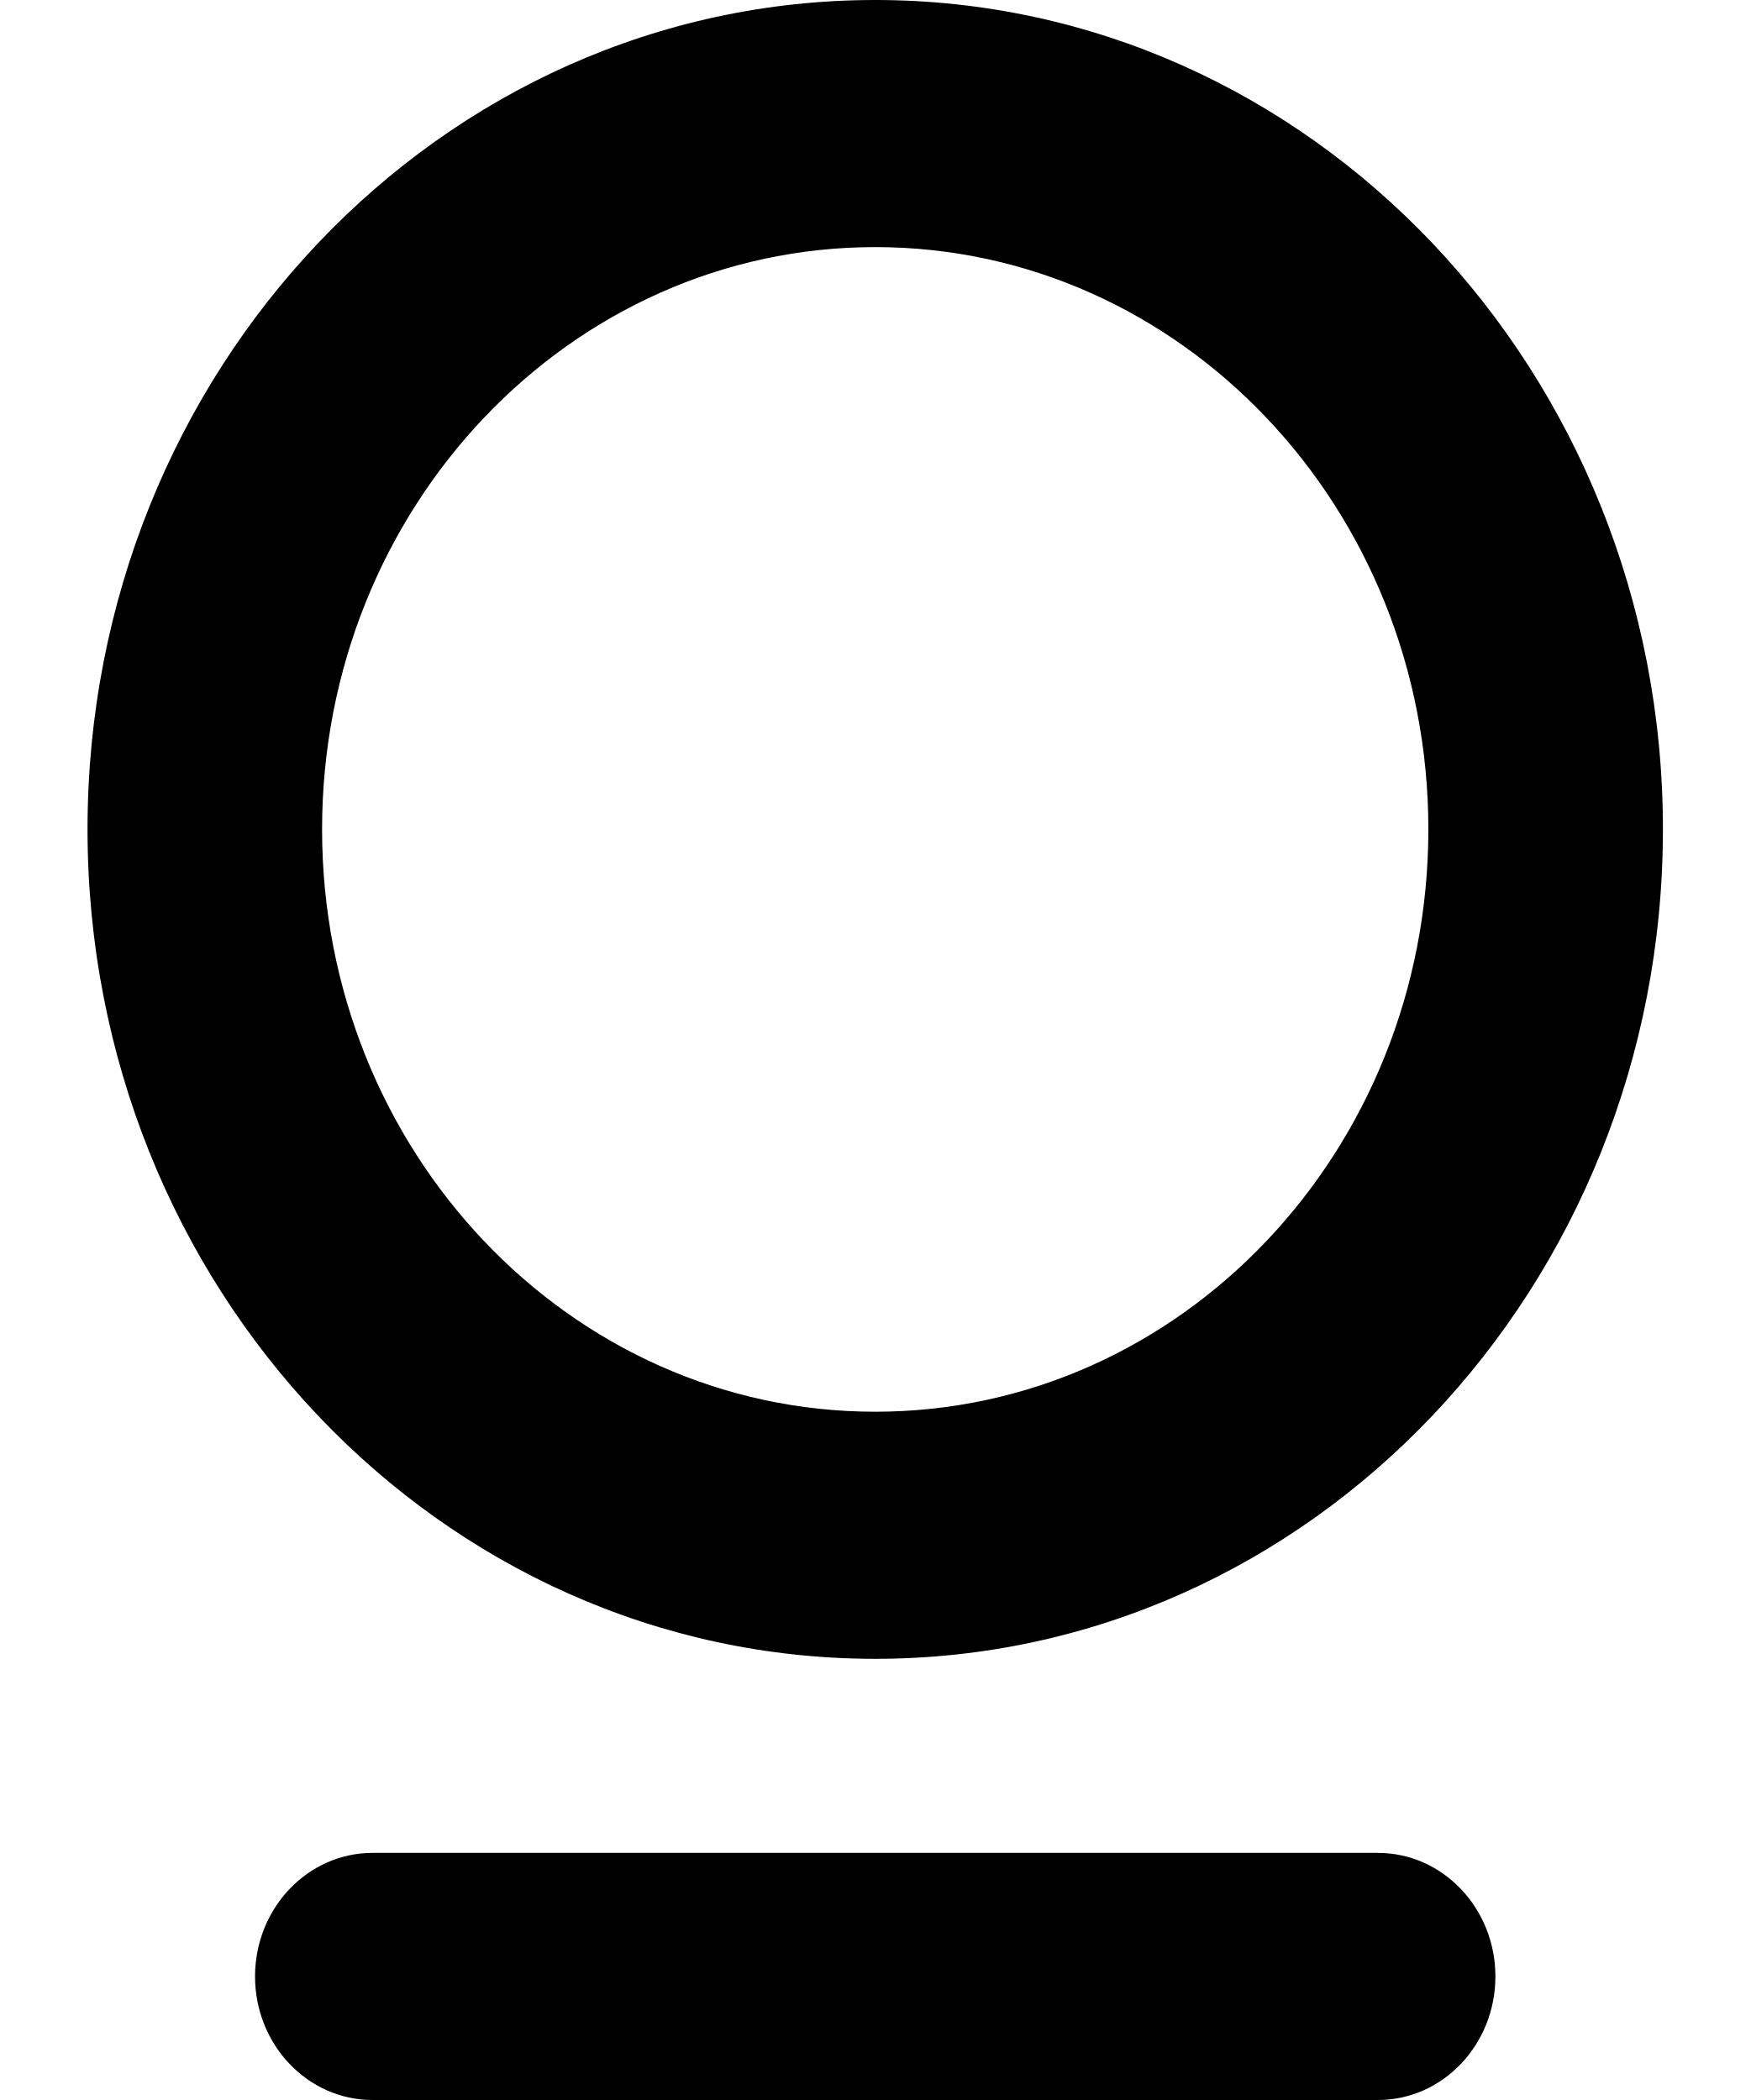
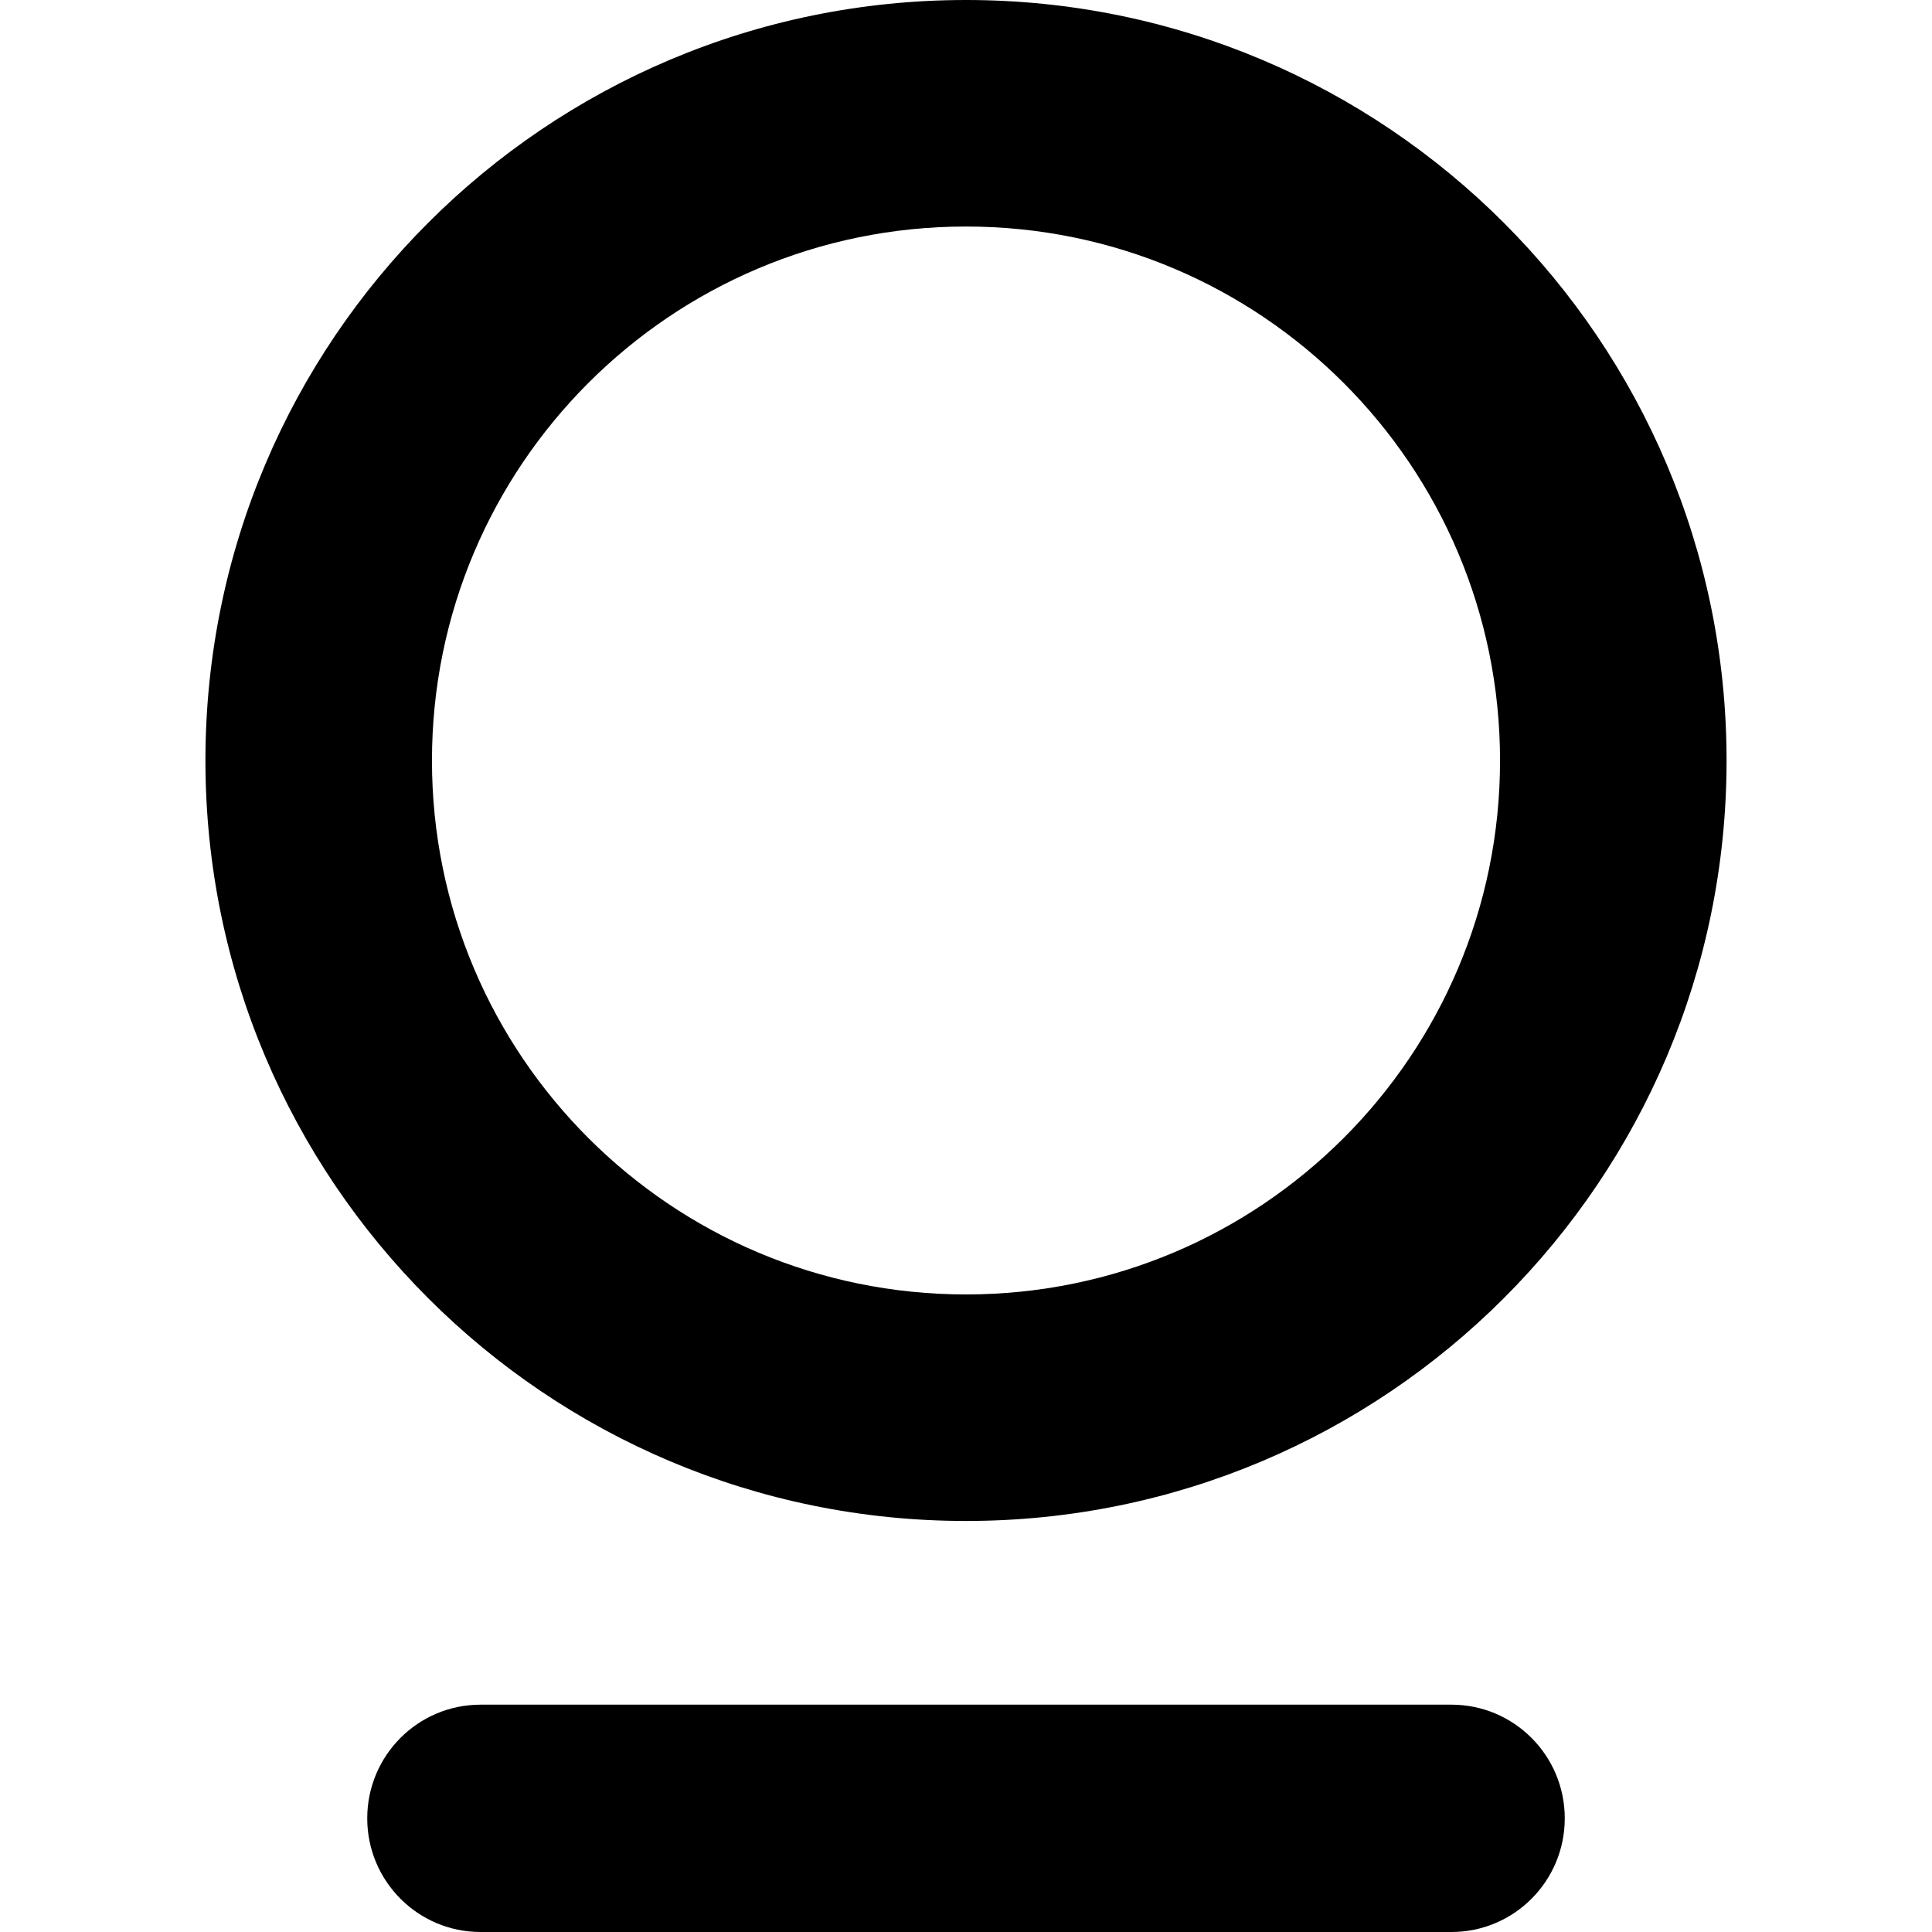
- <svg xmlns="http://www.w3.org/2000/svg" width="10" height="12" viewBox="0 0 10 12">
-   <path fill-rule="evenodd" d="M8.872,10.588 C9.242,10.588 9.543,10.904 9.543,11.294 C9.543,11.684 9.242,12 8.872,12 L3.128,12 C2.758,12 2.457,11.684 2.457,11.294 C2.457,10.904 2.758,10.588 3.128,10.588 L8.872,10.588 Z M6,1.77080572e-14 C8.485,1.77080572e-14 10.5,2.122 10.5,4.739 C10.5,7.357 8.485,9.479 6,9.479 C3.515,9.479 1.5,7.357 1.5,4.739 C1.5,2.122 3.515,1.77080572e-14 6,1.77080572e-14 Z M6,1.412 C4.255,1.412 2.84,2.902 2.84,4.739 C2.84,6.577 4.255,8.067 6,8.067 C7.745,8.067 9.16,6.577 9.16,4.739 C9.16,2.902 7.745,1.412 6,1.412 Z" transform="translate(-1)" />
+ <svg xmlns="http://www.w3.org/2000/svg" width="12" height="12" viewBox="0 0 12 12">
+   <path fill-rule="evenodd" d="M9.015,10.588 C9.404,10.588 9.719,10.904 9.719,11.294 C9.719,11.684 9.404,12 9.015,12 L2.985,12 C2.596,12 2.281,11.684 2.281,11.294 C2.281,10.904 2.596,10.588 2.985,10.588 L9.015,10.588 Z M6,1.77635684e-14 C8.609,1.77635684e-14 10.724,2.115 10.724,4.724 C10.724,7.332 8.609,9.447 6,9.447 C3.391,9.447 1.276,7.332 1.276,4.724 C1.276,2.115 3.391,1.77635684e-14 6,1.77635684e-14 Z M6,1.407 C4.168,1.407 2.683,2.892 2.683,4.724 C2.683,6.555 4.168,8.04 6,8.04 C7.832,8.04 9.317,6.555 9.317,4.724 C9.317,2.892 7.832,1.407 6,1.407 Z" />
</svg>
